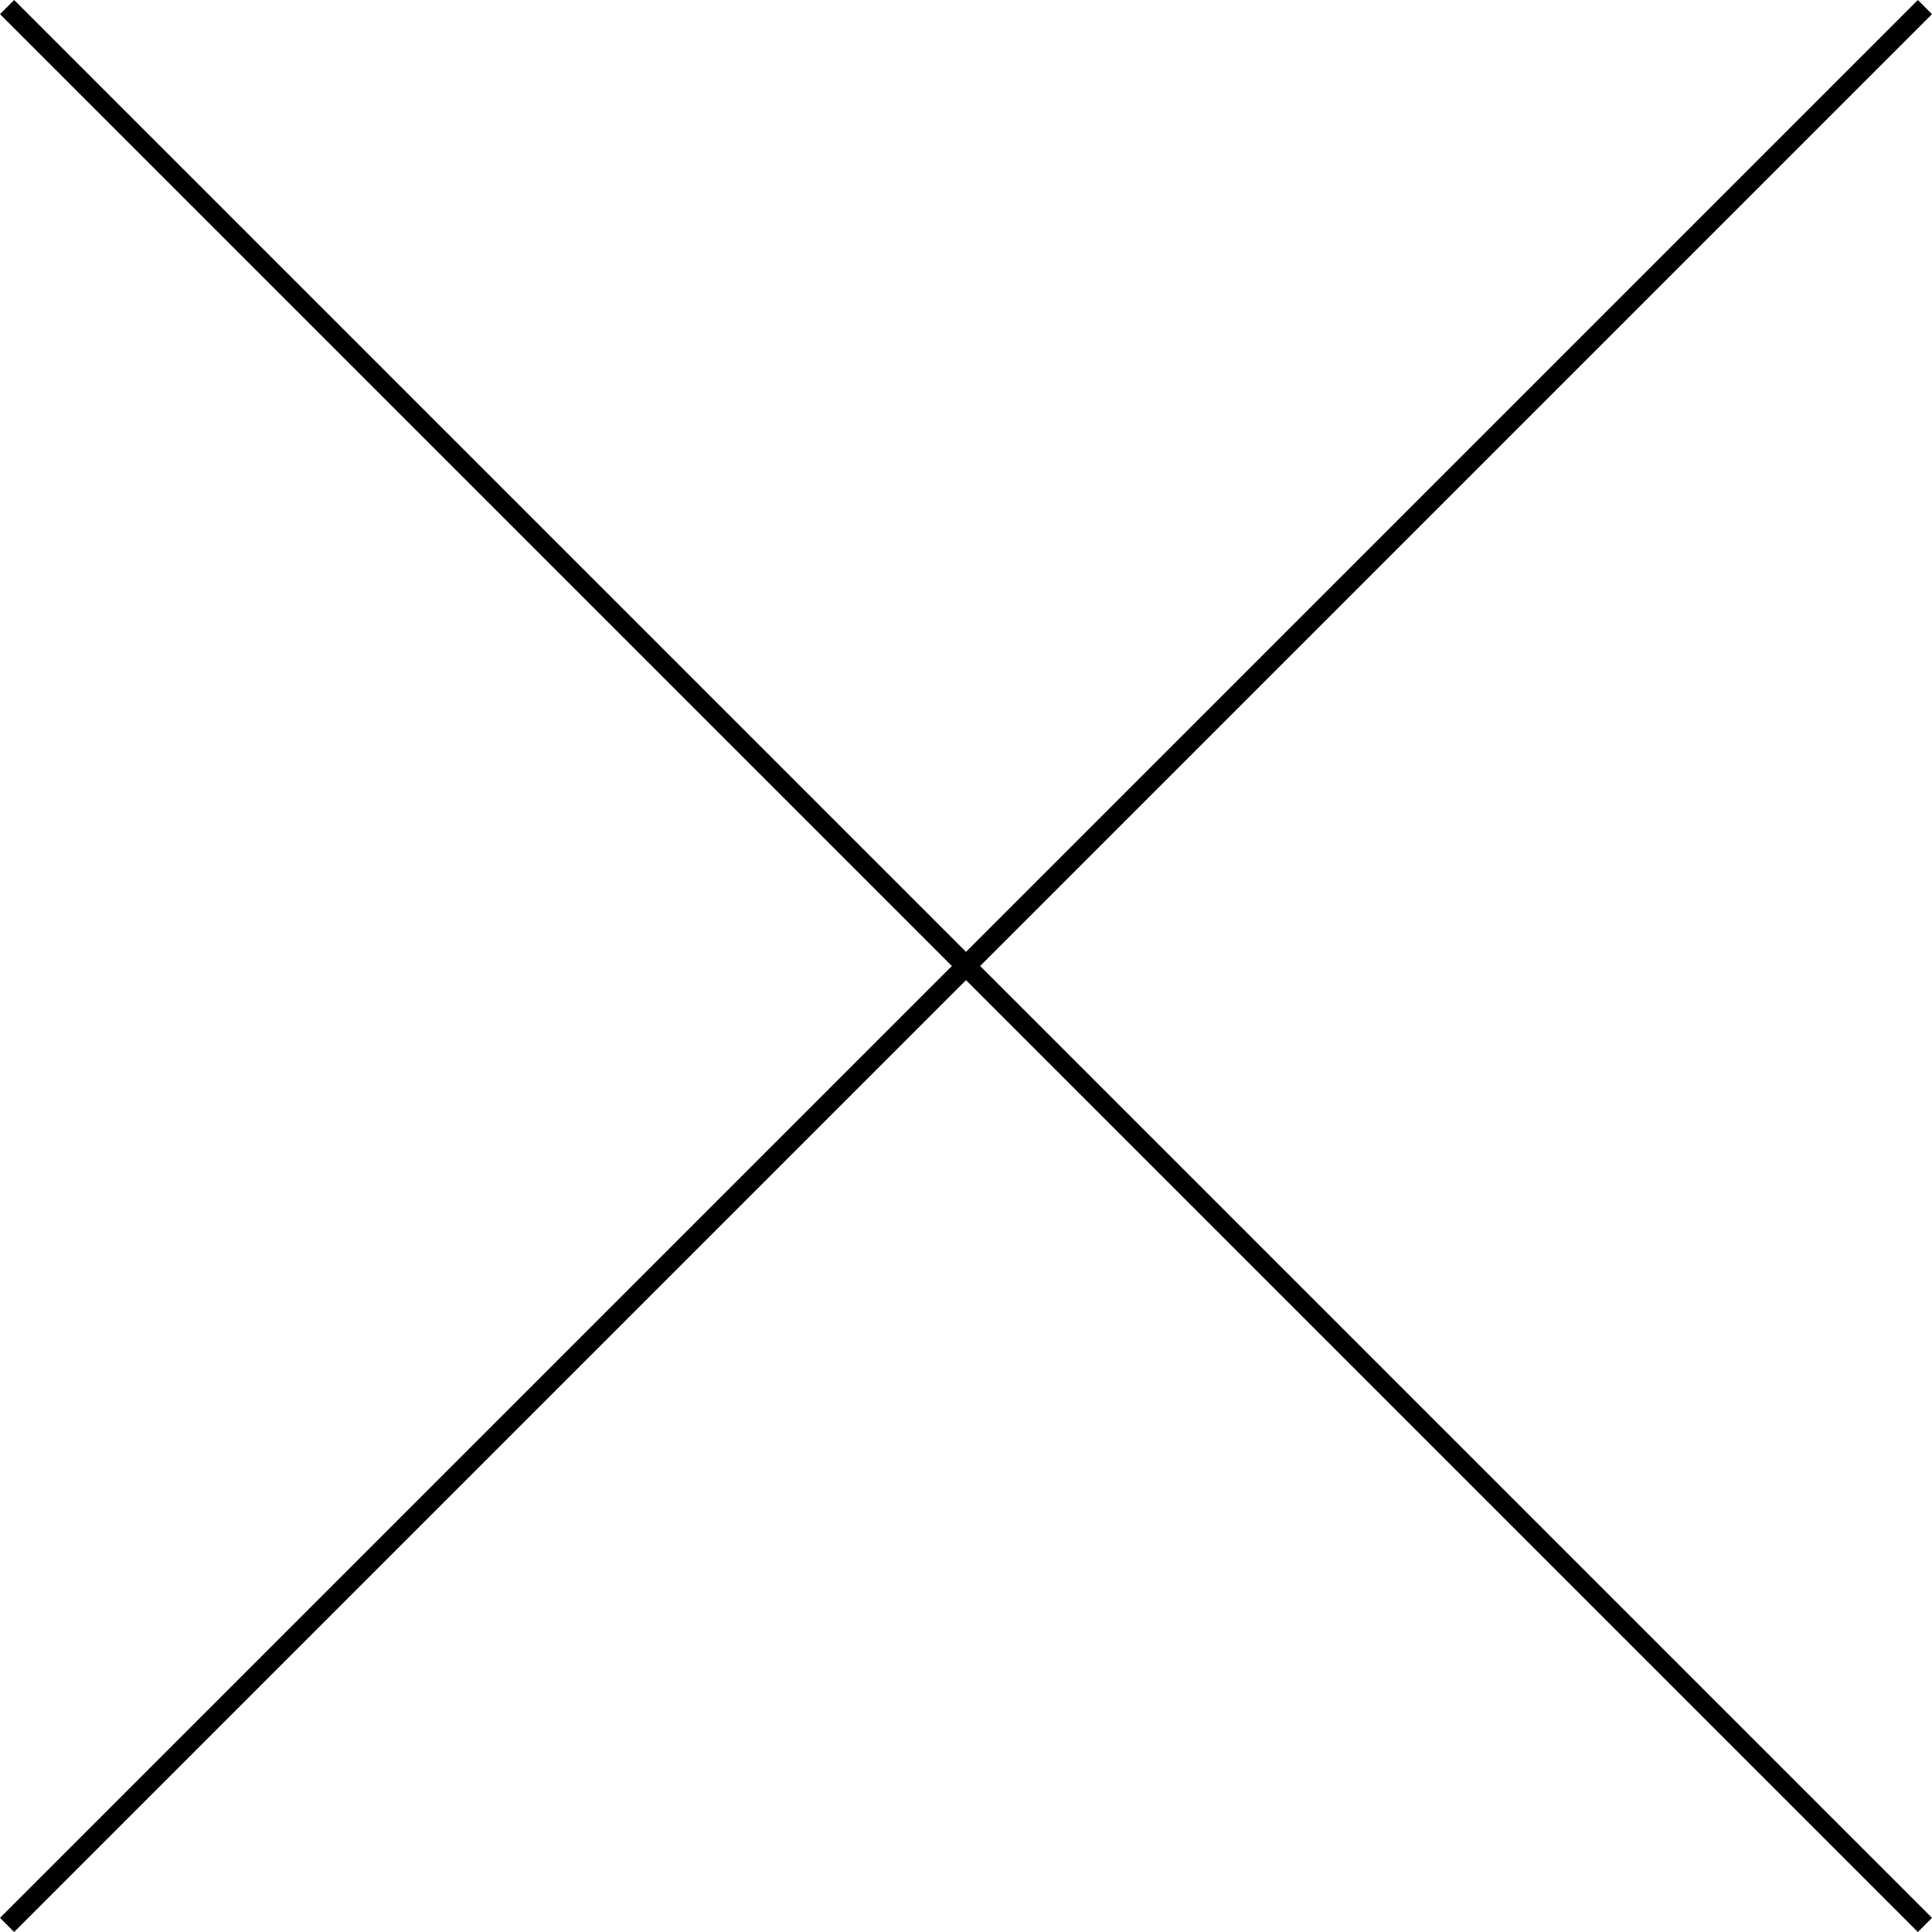
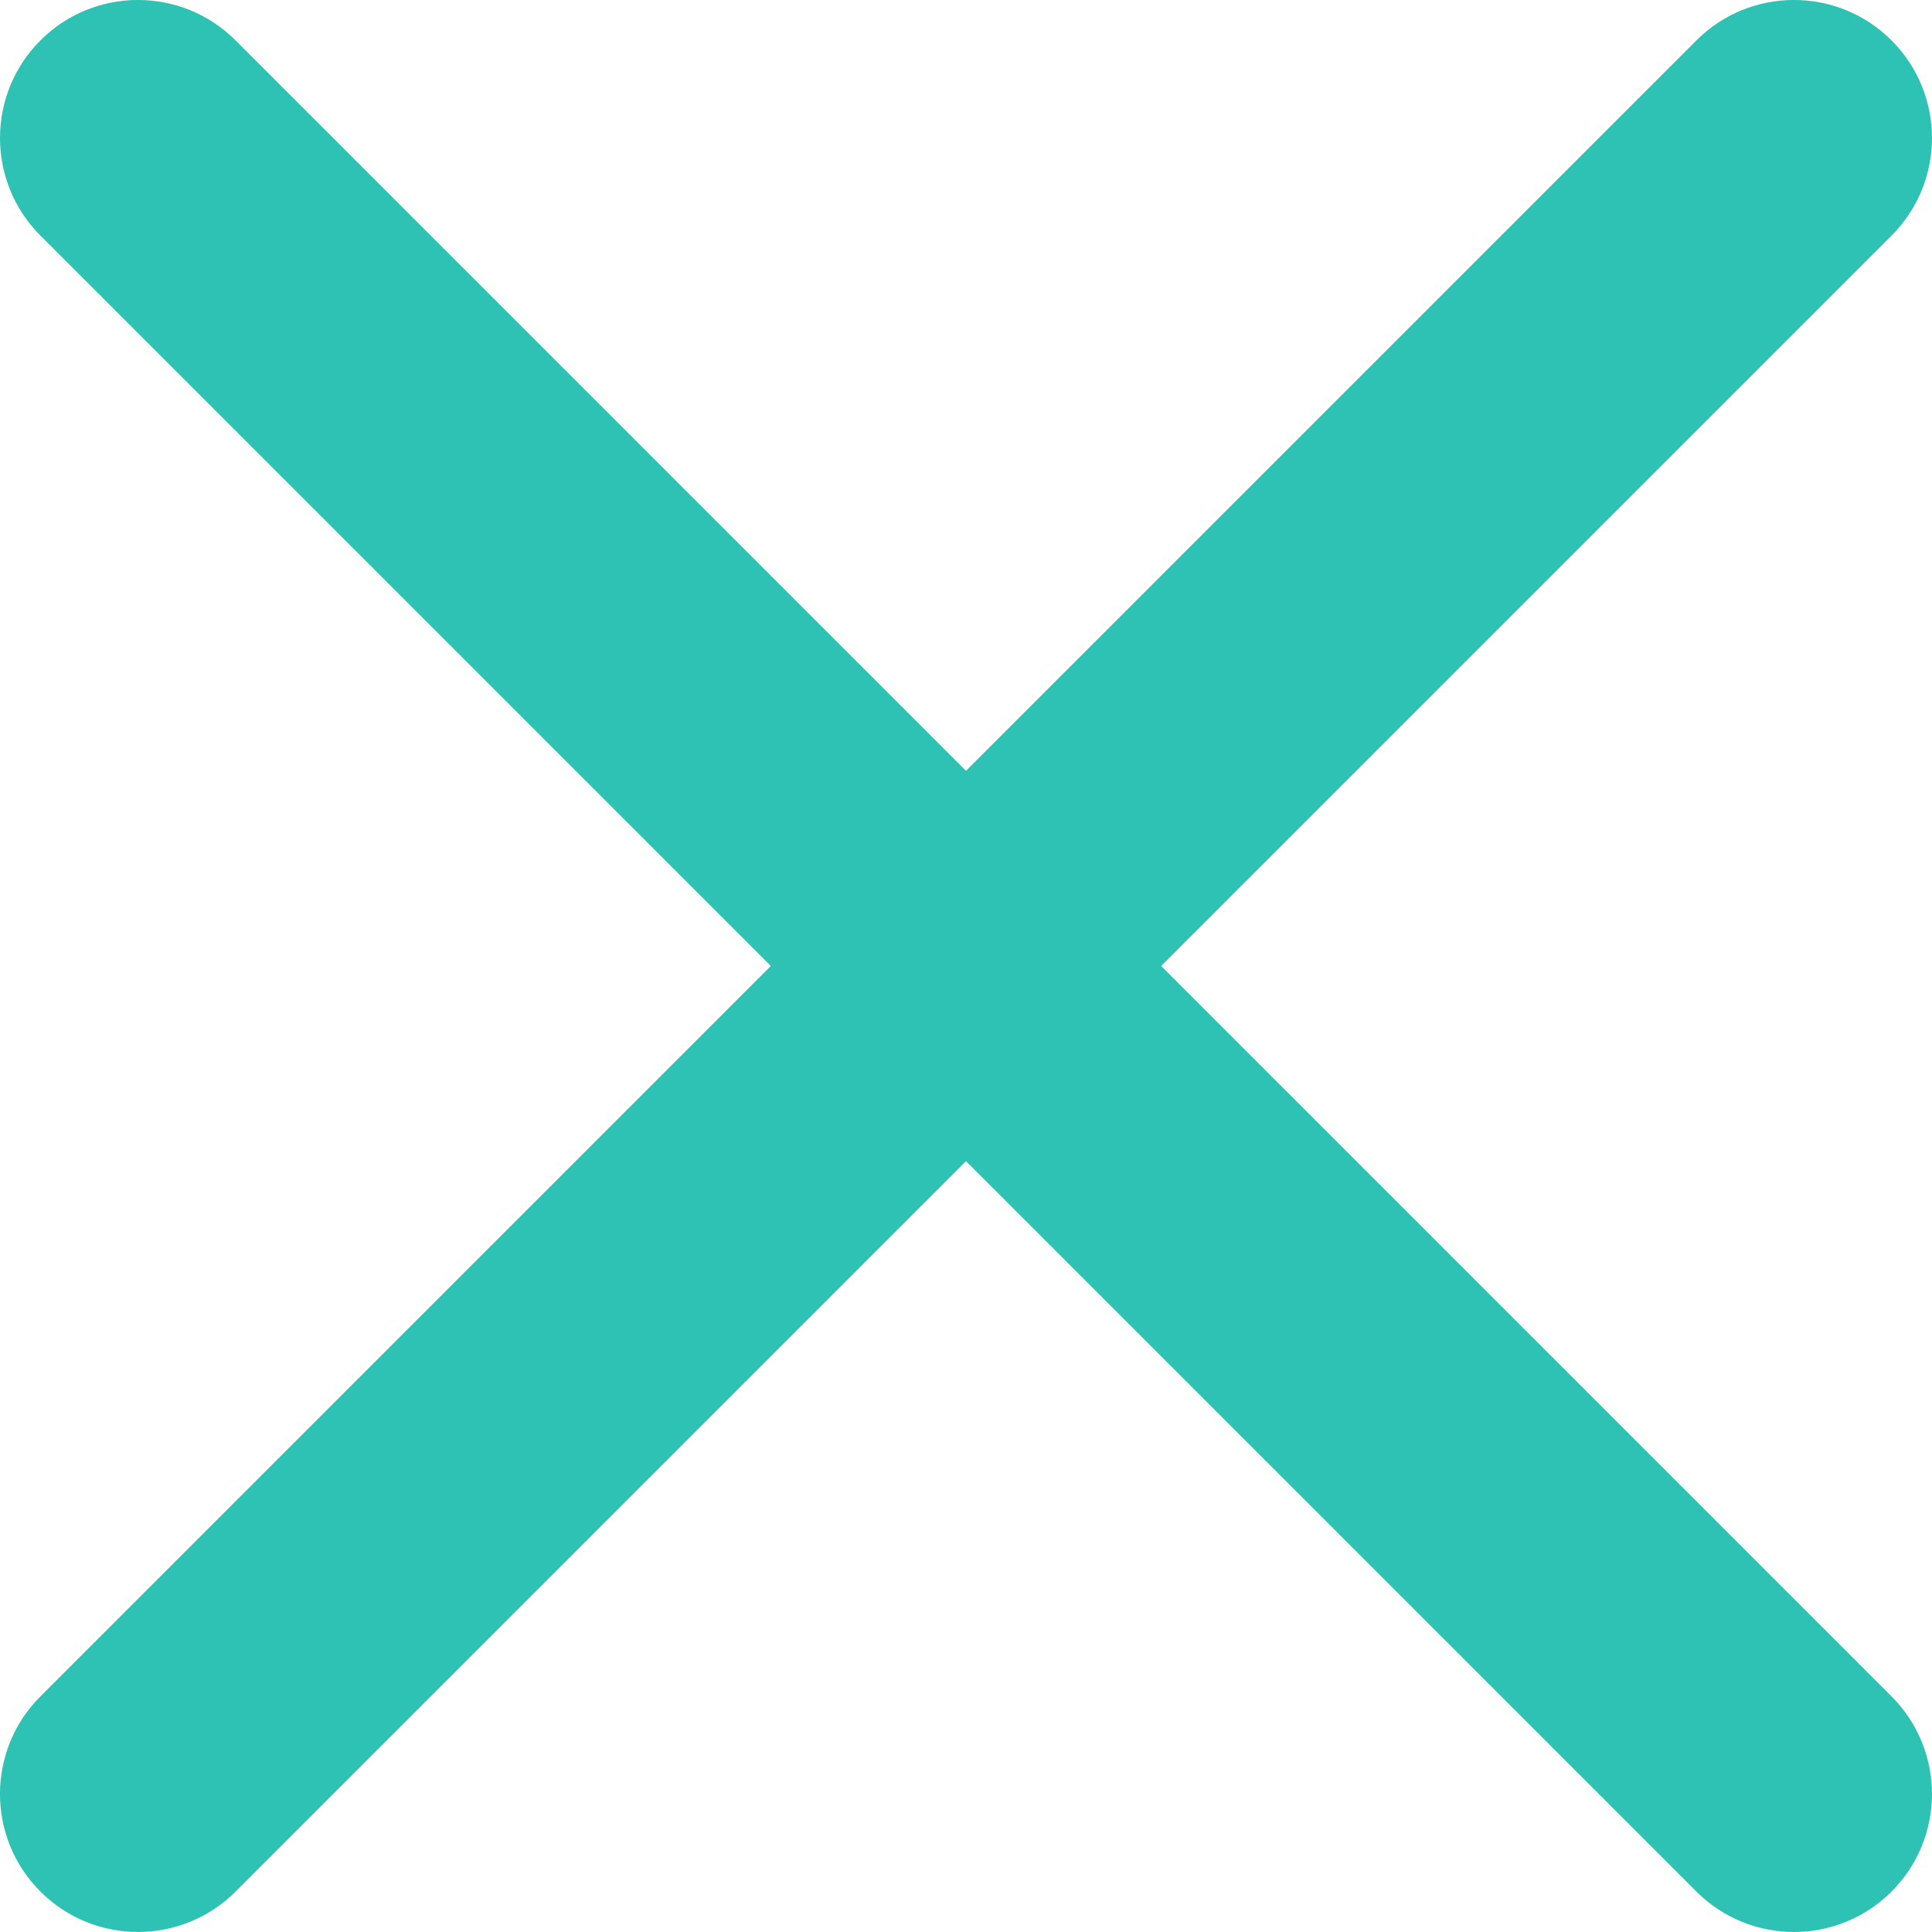
- <svg xmlns="http://www.w3.org/2000/svg" id="Layer_1" data-name="Layer 1" viewBox="0 0 579.74 579.74">
+ <svg xmlns="http://www.w3.org/2000/svg" id="Layer_1" data-name="Layer 1" viewBox="0 0 466.67 466.67">
  <defs>
-     <style>.cls-1{fill:none;stroke:#000;stroke-miterlimit:10;stroke-width:6px;}</style>
+     <style>
+       .cls-1 {
+         fill: #2ec2b4;
+         fill-rule: evenodd;
+       }
+     </style>
  </defs>
-   <line class="cls-1" x1="2.12" y1="2.12" x2="577.62" y2="577.62" />
-   <line class="cls-1" x1="2.12" y1="577.62" x2="577.62" y2="2.12" />
+   <path class="cls-1" d="M9.76,9.76c13.02-13.02,34.12-13.02,47.14,0l176.43,176.43L409.76,9.76c13.02-13.02,34.12-13.02,47.14,0,13.02,13.02,13.02,34.12,0,47.14l-176.43,176.43,176.43,176.43c13.02,13.02,13.02,34.12,0,47.14-13.02,13.02-34.12,13.02-47.14,0l-176.43-176.43L56.9,456.9c-13.02,13.02-34.12,13.02-47.14,0-13.02-13.02-13.02-34.12,0-47.14l176.43-176.43L9.76,56.9C-3.25,43.89-3.25,22.78,9.76,9.76Z" />
</svg>
